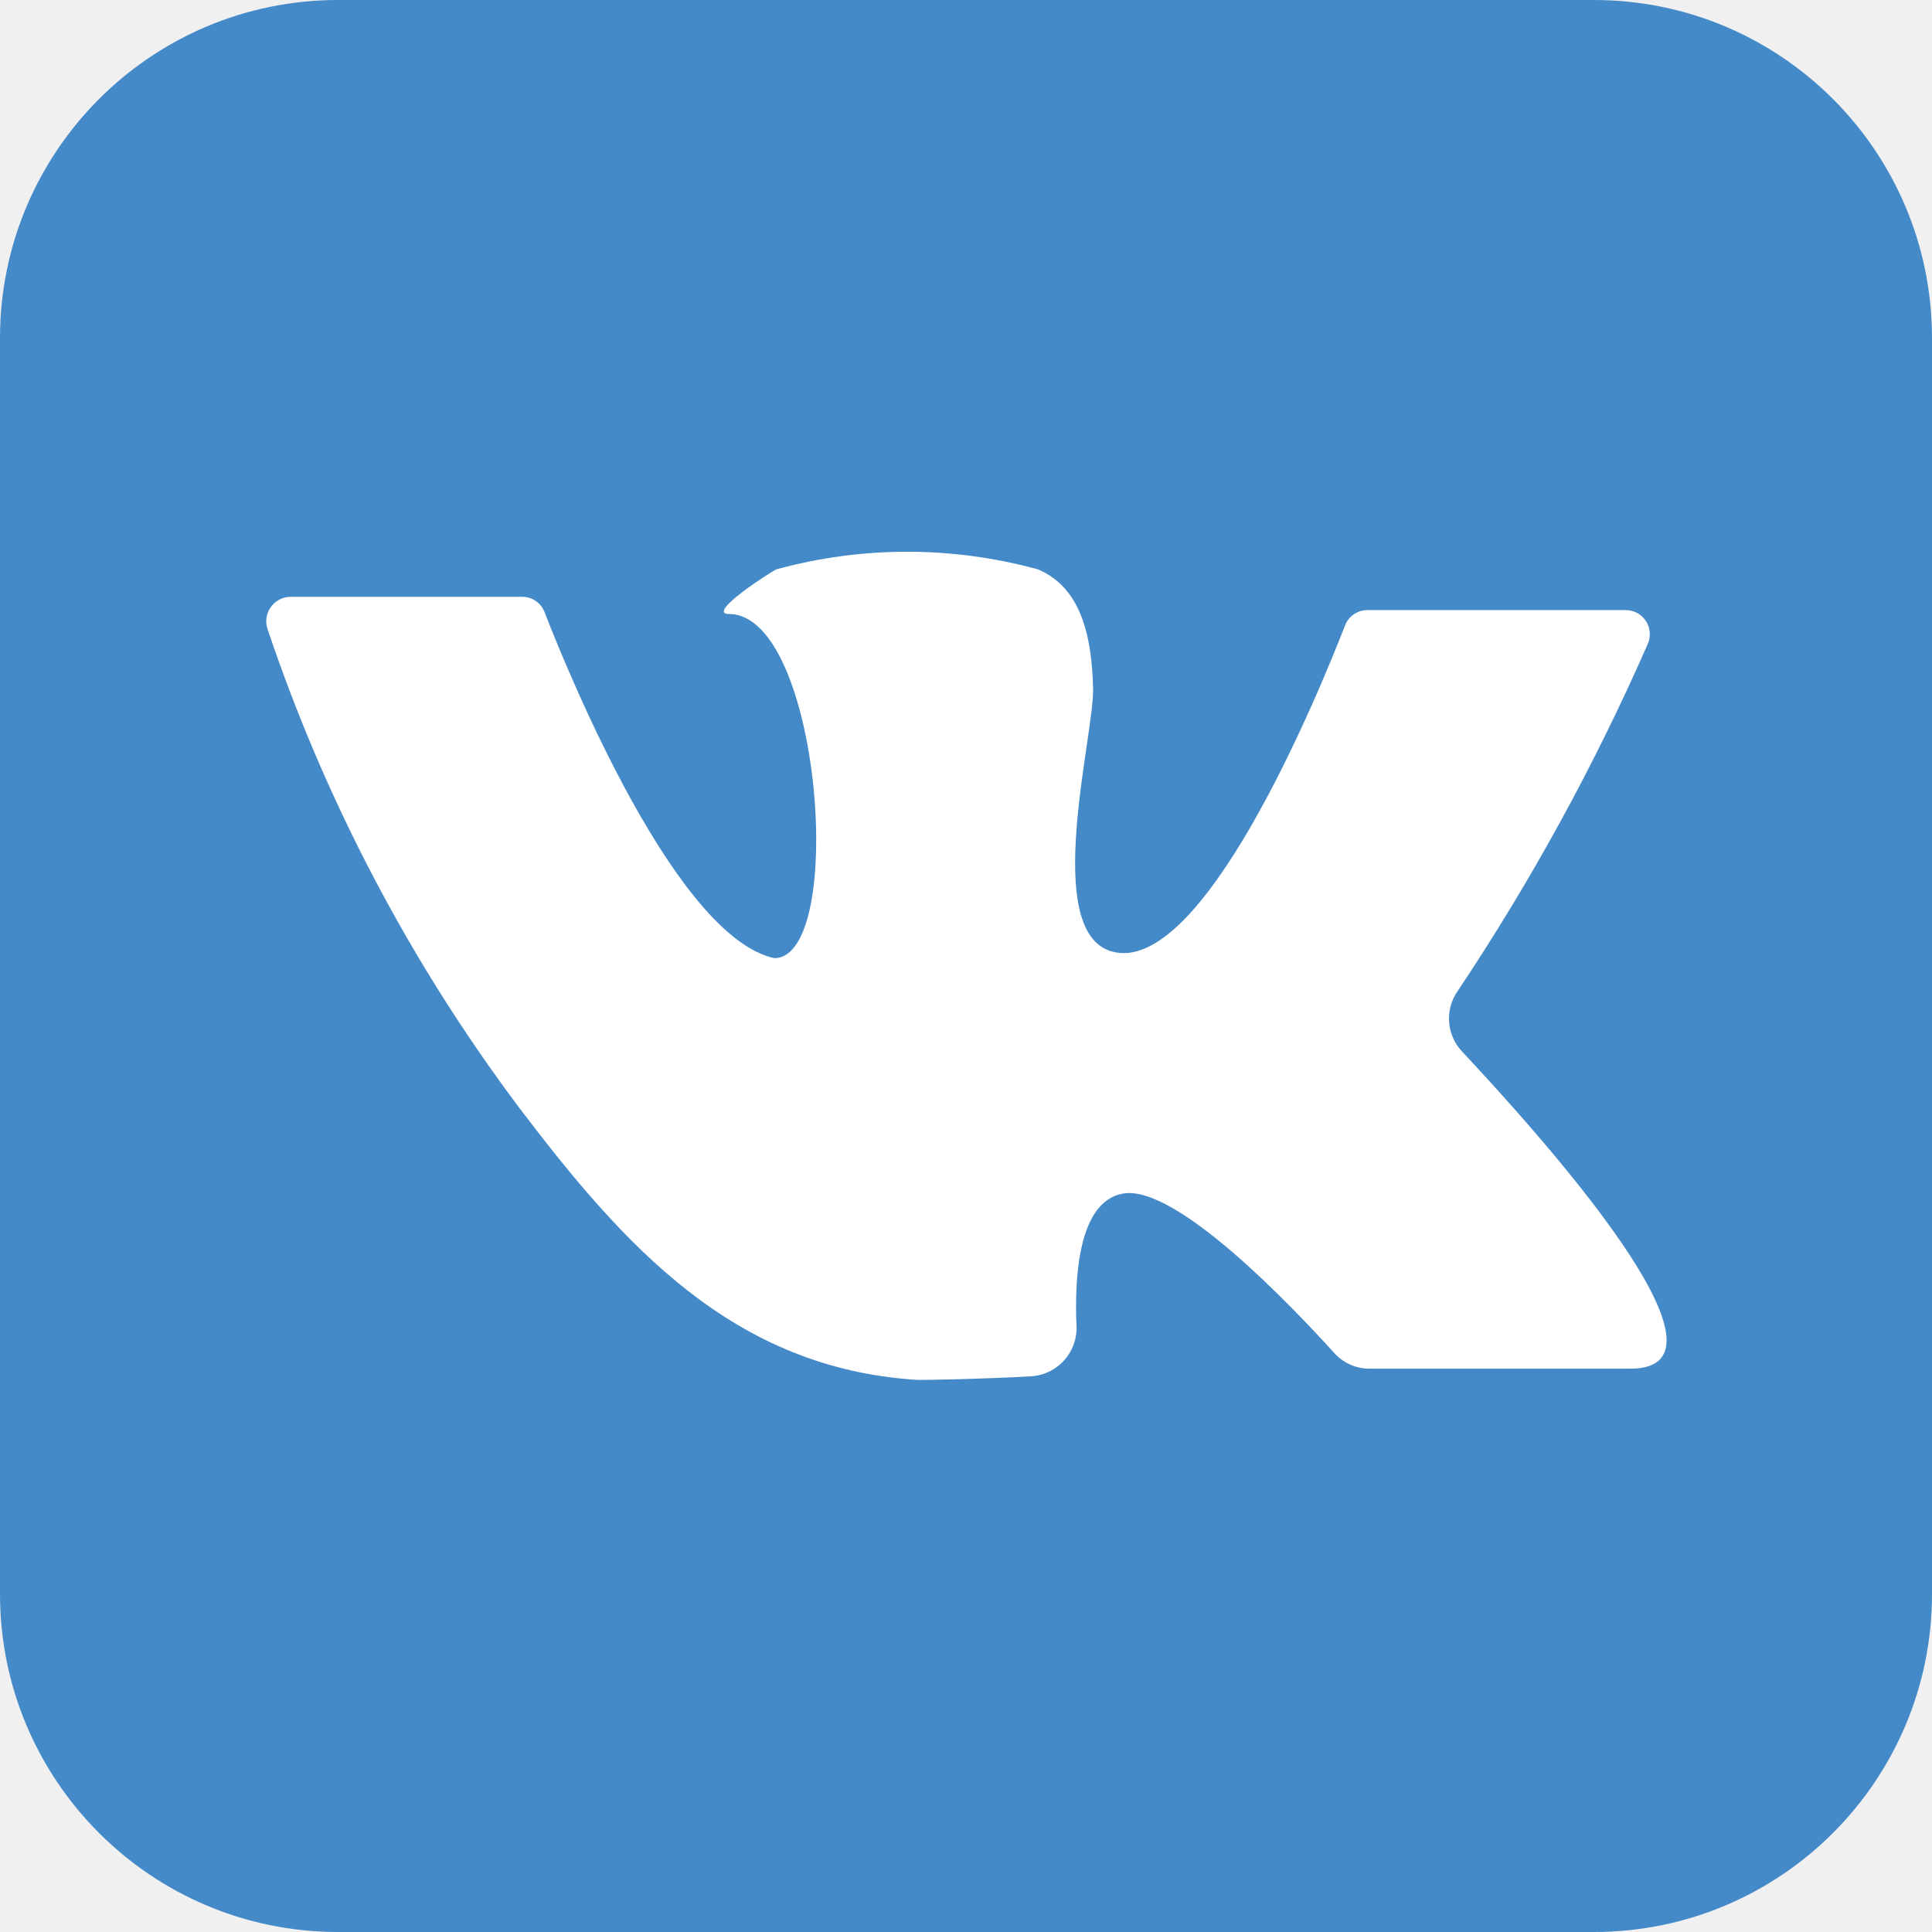
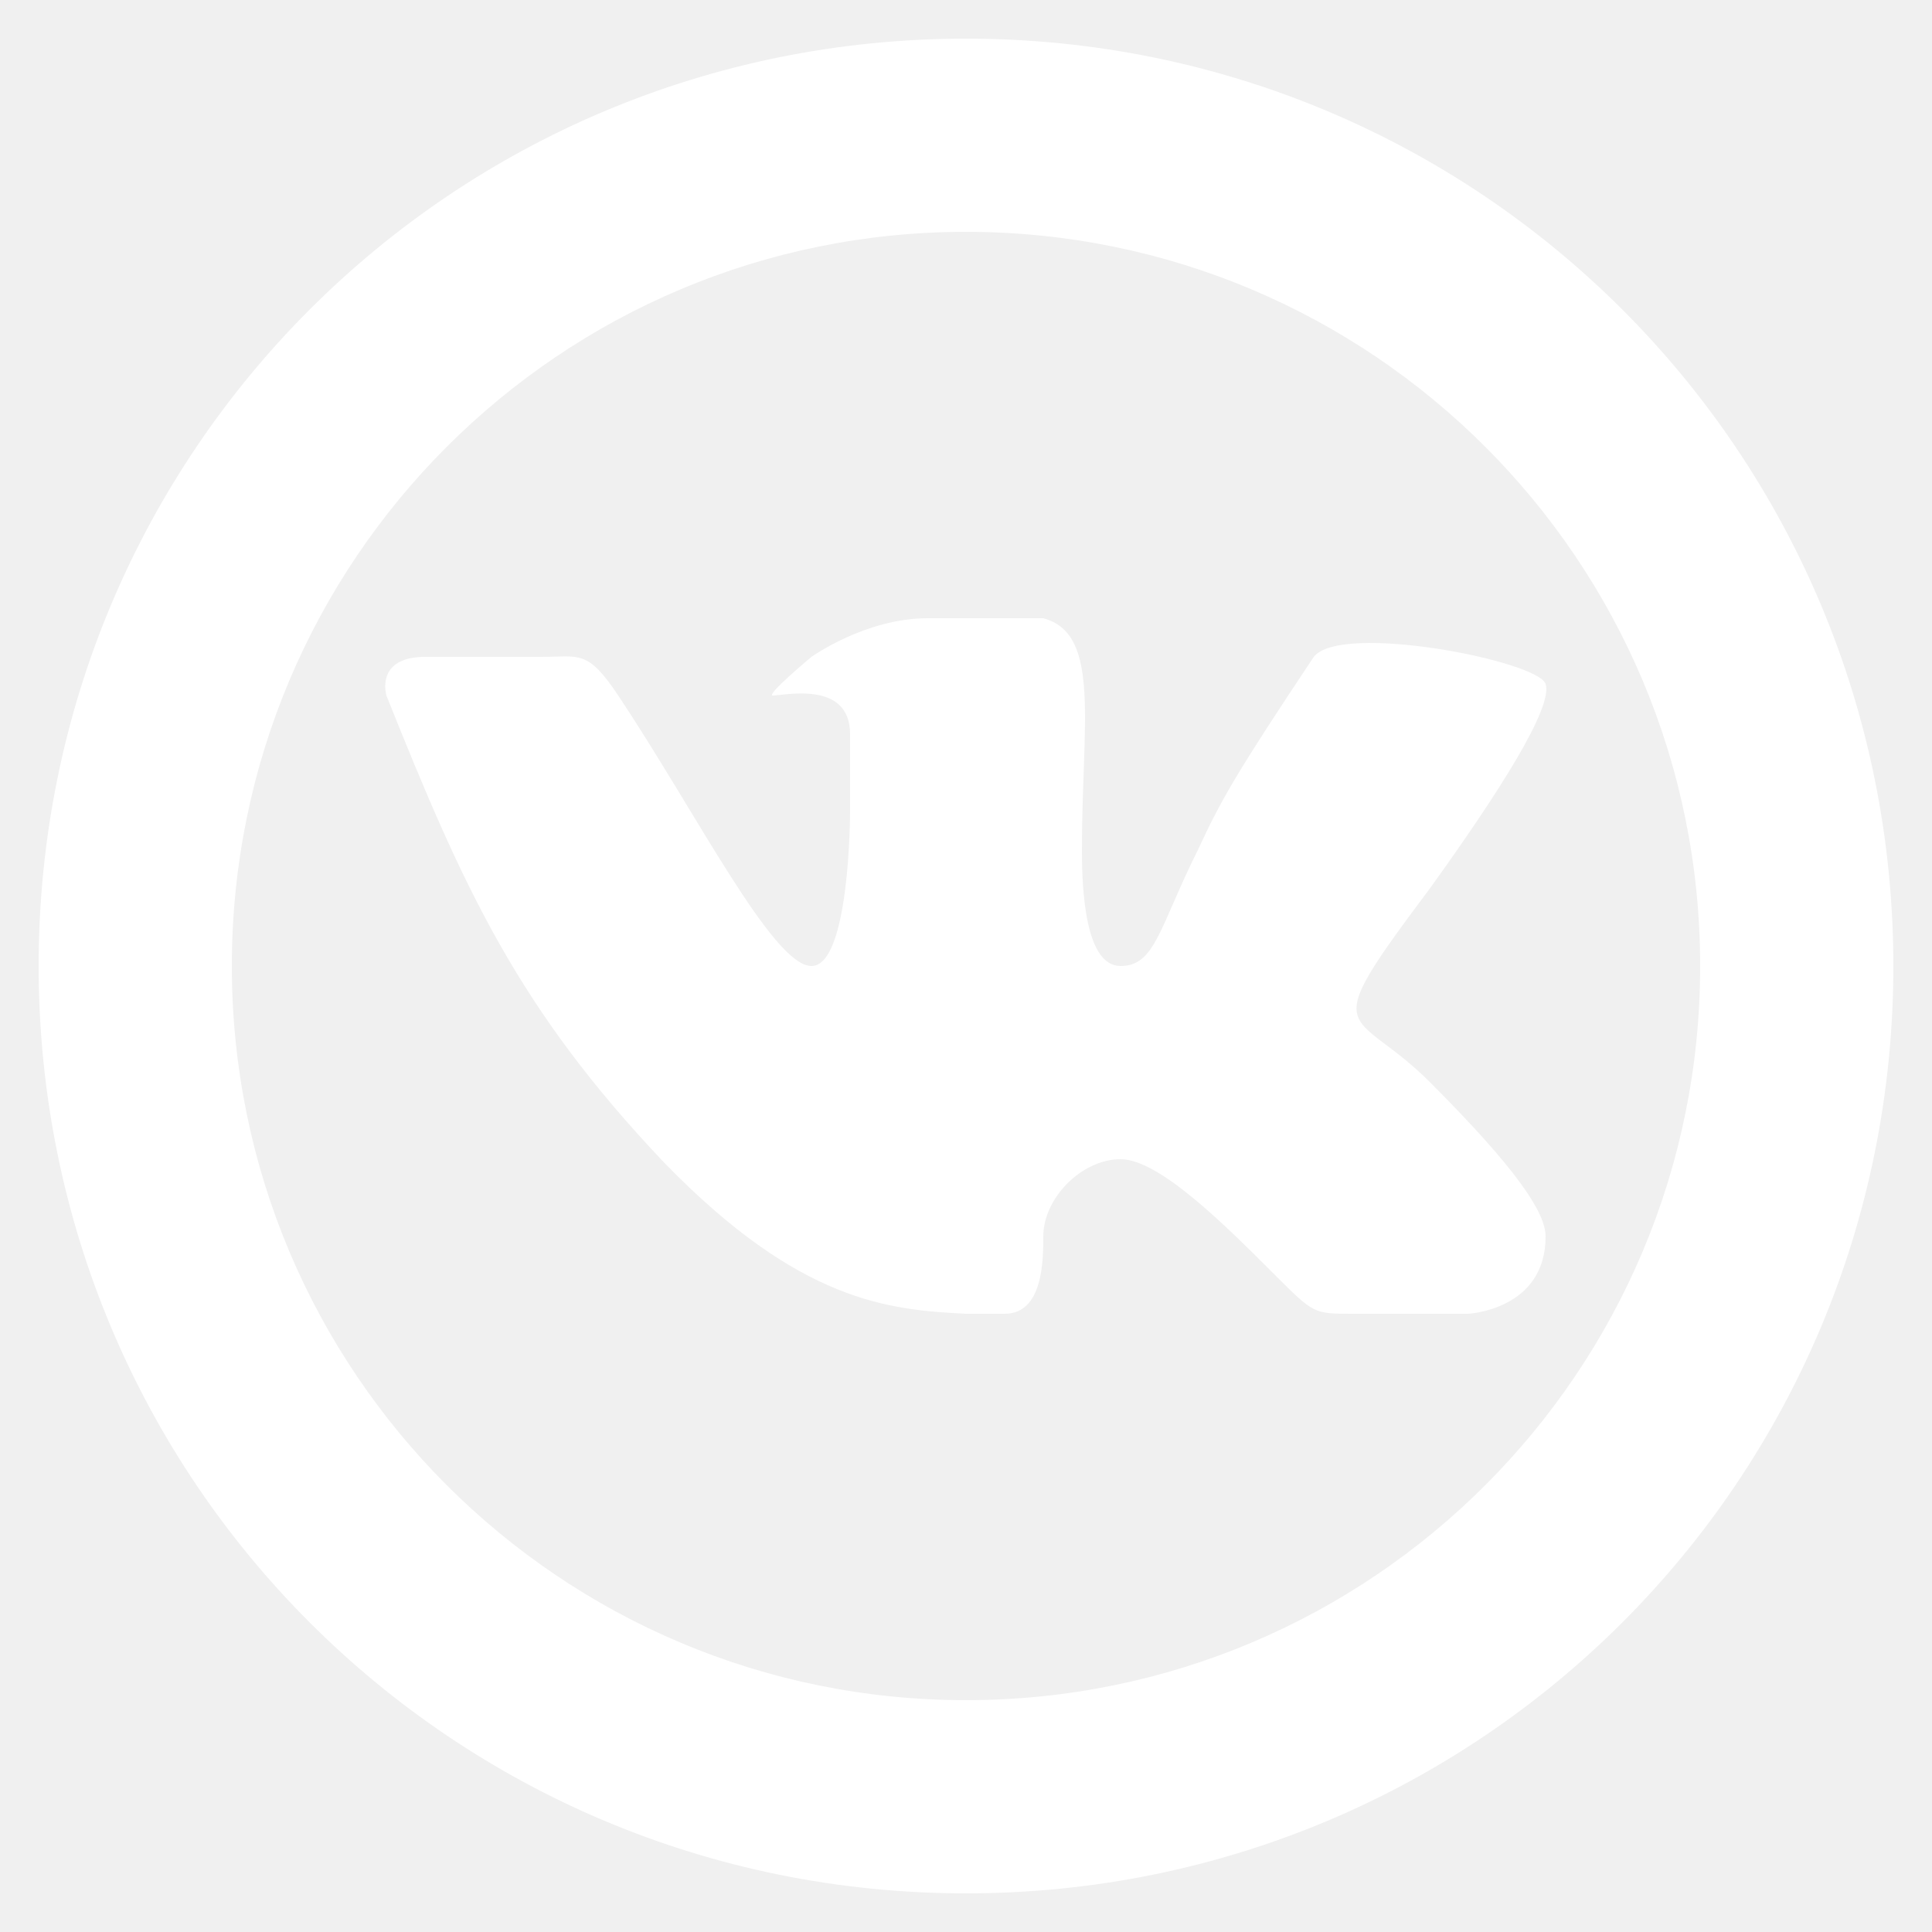
- <svg xmlns="http://www.w3.org/2000/svg" viewBox="0 0 64 64">
-   <defs>
-     <style>.cls-1{fill:#4489c8;}.cls-2{fill:#fff;}</style>
-   </defs>
-   <g data-name="32-vk" id="_32-vk">
-     <rect class="cls-1" height="64" rx="11.2" ry="11.2" width="64" />
-     <path class="cls-2" d="M9.62,19.77H17.3a.79.79,0,0,1,.74.51c.85,2.19,4.38,10.76,7.61,11.46,2.4,0,1.55-11.4-1.5-11.4-.8,0,1.42-1.42,1.57-1.48a16.38,16.38,0,0,1,8.66,0c1.53.64,1.79,2.43,1.83,3.95s-1.7,8,.59,8.7c3,.92,6.86-8.49,7.76-10.8a.79.79,0,0,1,.74-.5h8.55a.8.8,0,0,1,.74,1.11,74.74,74.74,0,0,1-6.31,11.52,1.59,1.59,0,0,0,.16,2C51,37.58,58,45.34,54,45.34H45.37a1.57,1.57,0,0,1-1.18-.53c-1.34-1.48-5.24-5.6-7-5.27-1.46.27-1.6,2.75-1.53,4.37a1.6,1.6,0,0,1-1.48,1.68c-1.53.09-3.62.13-3.81.12-6.1-.39-9.71-4.46-13.16-9A56.33,56.33,0,0,1,8.86,20.83.81.81,0,0,1,9.62,19.77Z" />
-   </g>
+ <svg xmlns="http://www.w3.org/2000/svg" enable-background="new 0 0 50 50" id="vk" version="1.1" viewBox="0 0 50 50" xml:space="preserve" width="32px" height="32px" fill="#fff">
+   <path d="M26,34c1,0,1-1.4,1-2c0-1,1-2,2-2s2.7,1.7,4,3c1,1,1,1,2,1s3,0,3,0s2-0.1,2-2c0-0.6-0.7-1.7-3-4  c-2-2-3-1,0-5c1.8-2.5,3.2-4.7,3-5.3c-0.2-0.6-5.3-1.6-6-0.7c-2,3-2.4,3.7-3,5c-1,2-1.1,3-2,3c-0.9,0-1-1.9-1-3c0-3.3,0.5-5.6-1-6  c0,0-2,0-3,0c-1.6,0-3,1-3,1s-1.2,1-1,1c0.3,0,2-0.4,2,1c0,1,0,2,0,2s0,4-1,4c-1,0-3-4-5-7c-0.8-1.2-1-1-2-1c-1.1,0-2,0-3,0  c-1,0-1.1,0.6-1,1c2,5,3.4,8.1,7.2,12.1c3.5,3.6,5.8,3.8,7.8,3.9C25.5,34,25,34,26,34z" />
+   <path d="M25,1C11.7,1,1,11.7,1,25s10.7,24,24,24s24-10.7,24-24S38.3,1,25,1z M25,44C14.5,44,6,35.5,6,25S14.5,6,25,6  s19,8.5,19,19S35.5,44,25,44z" />
</svg>
